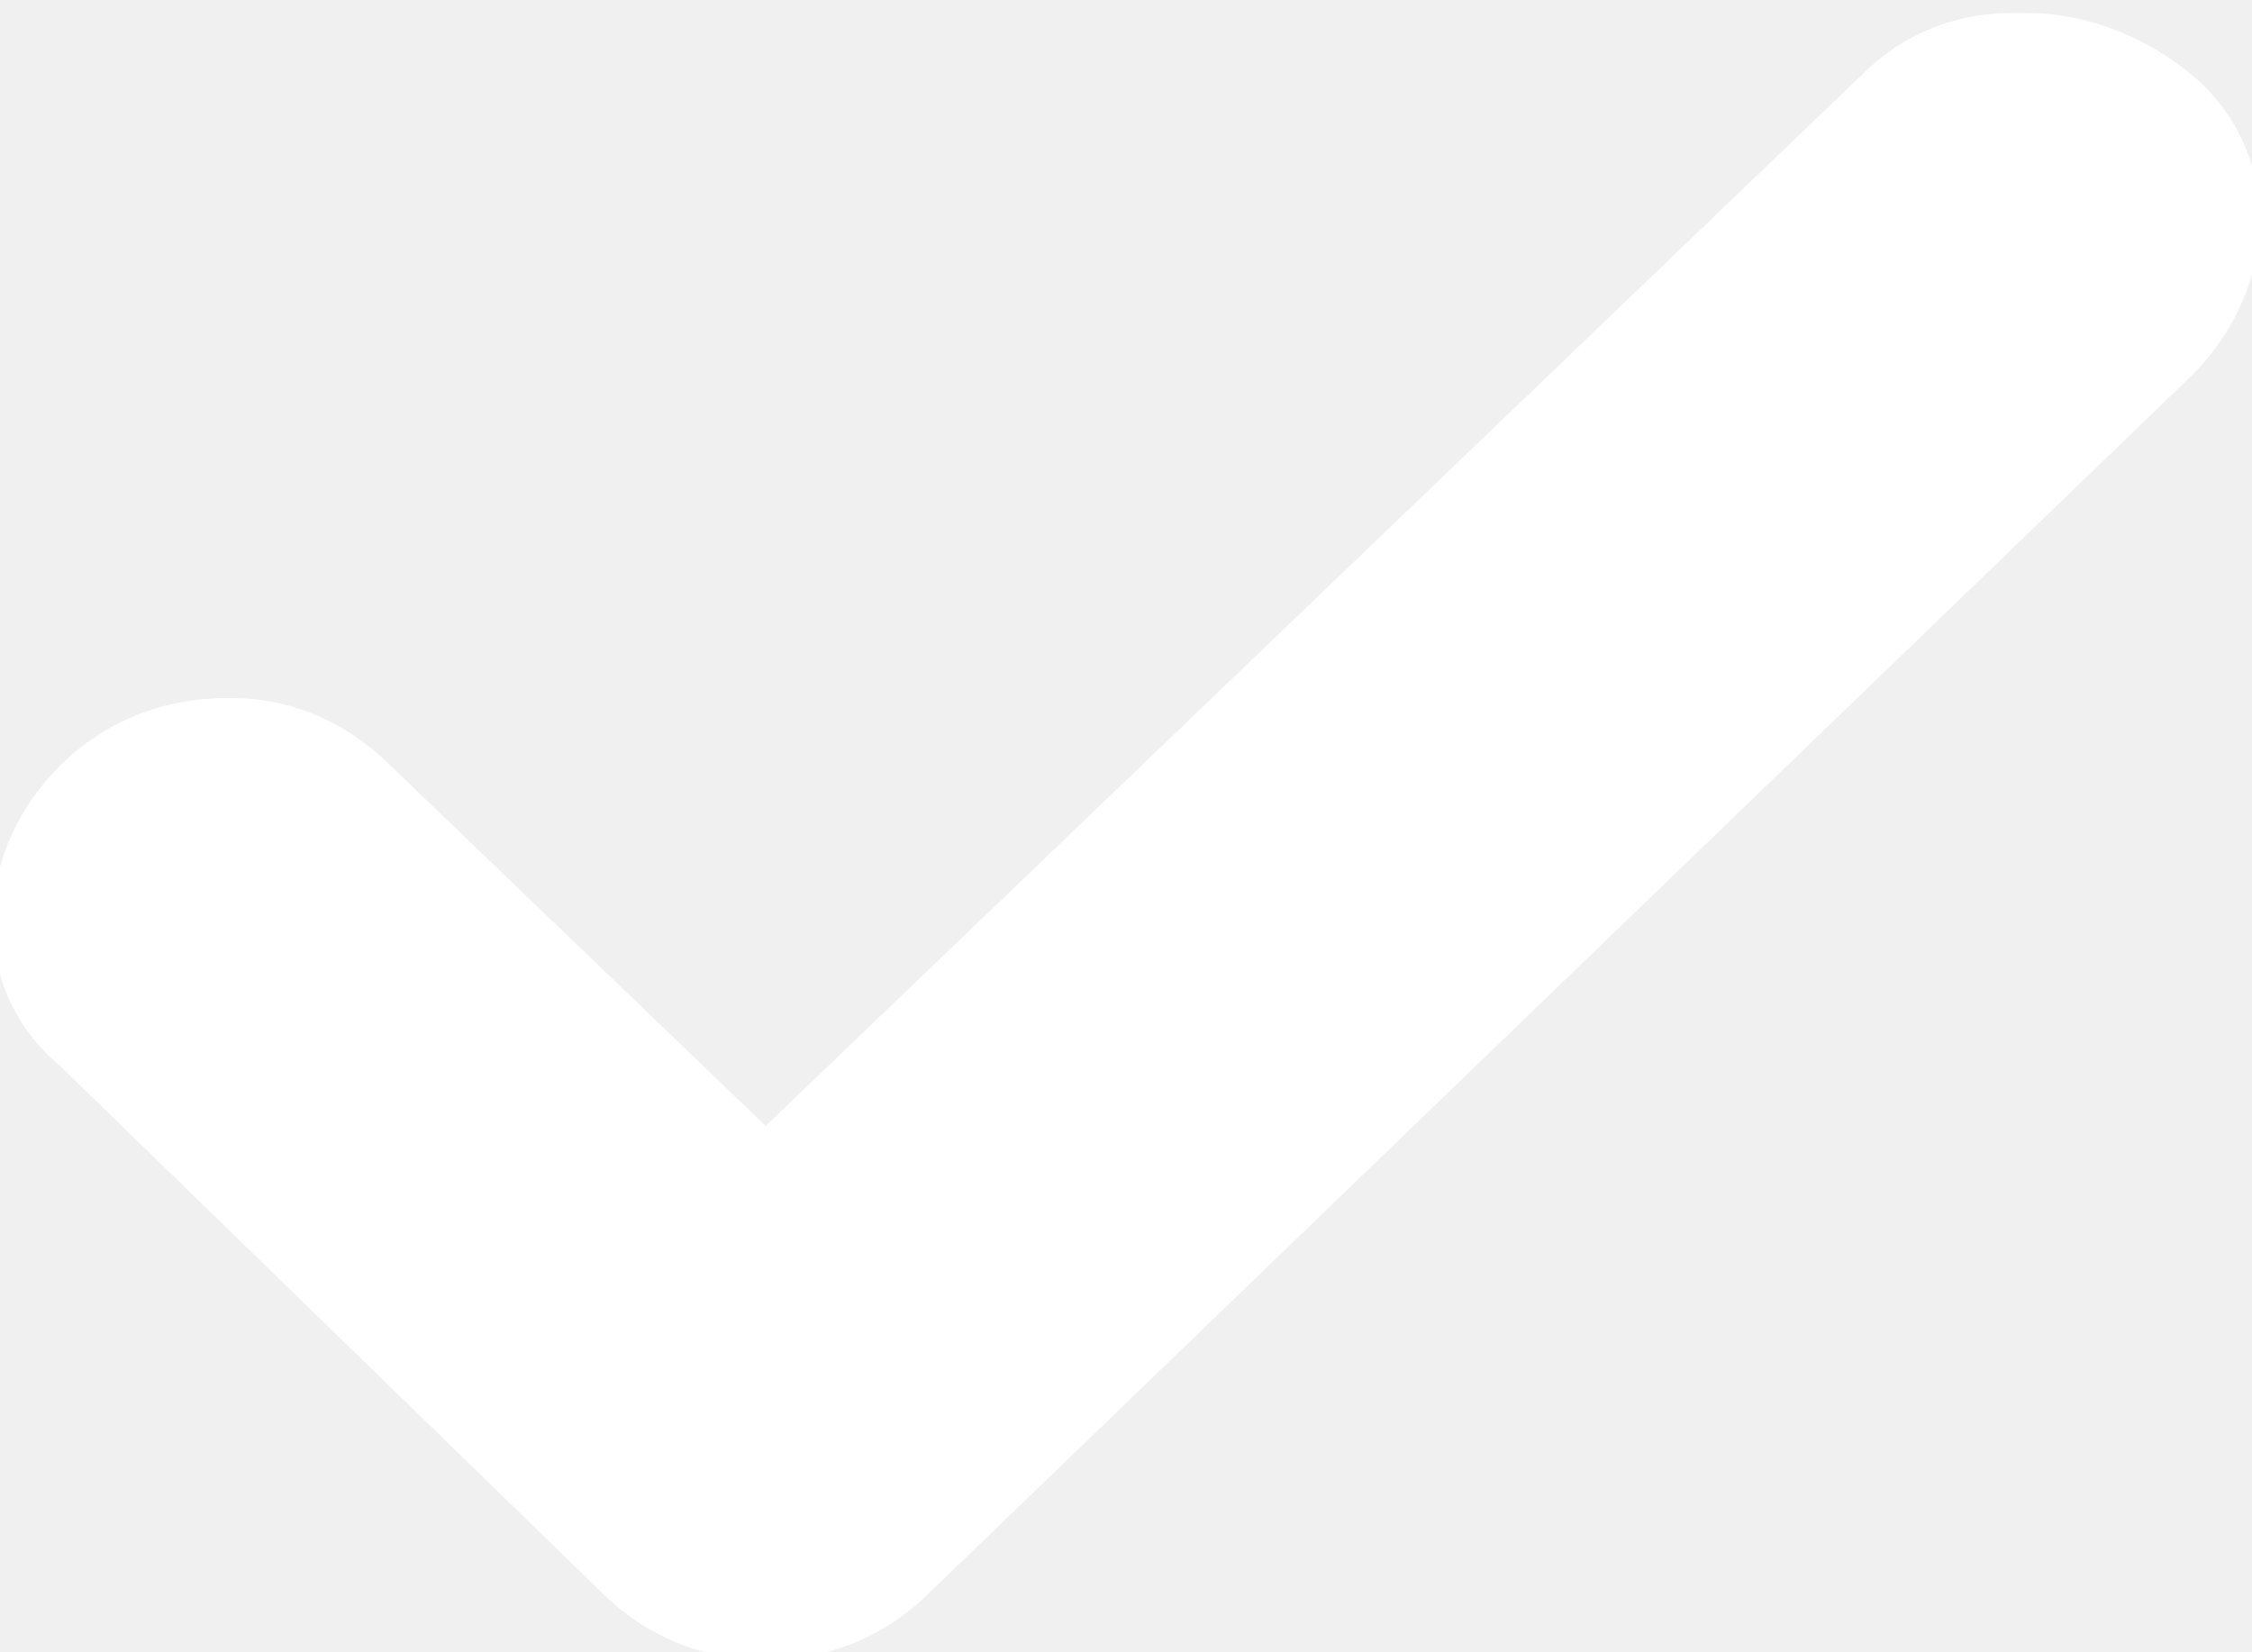
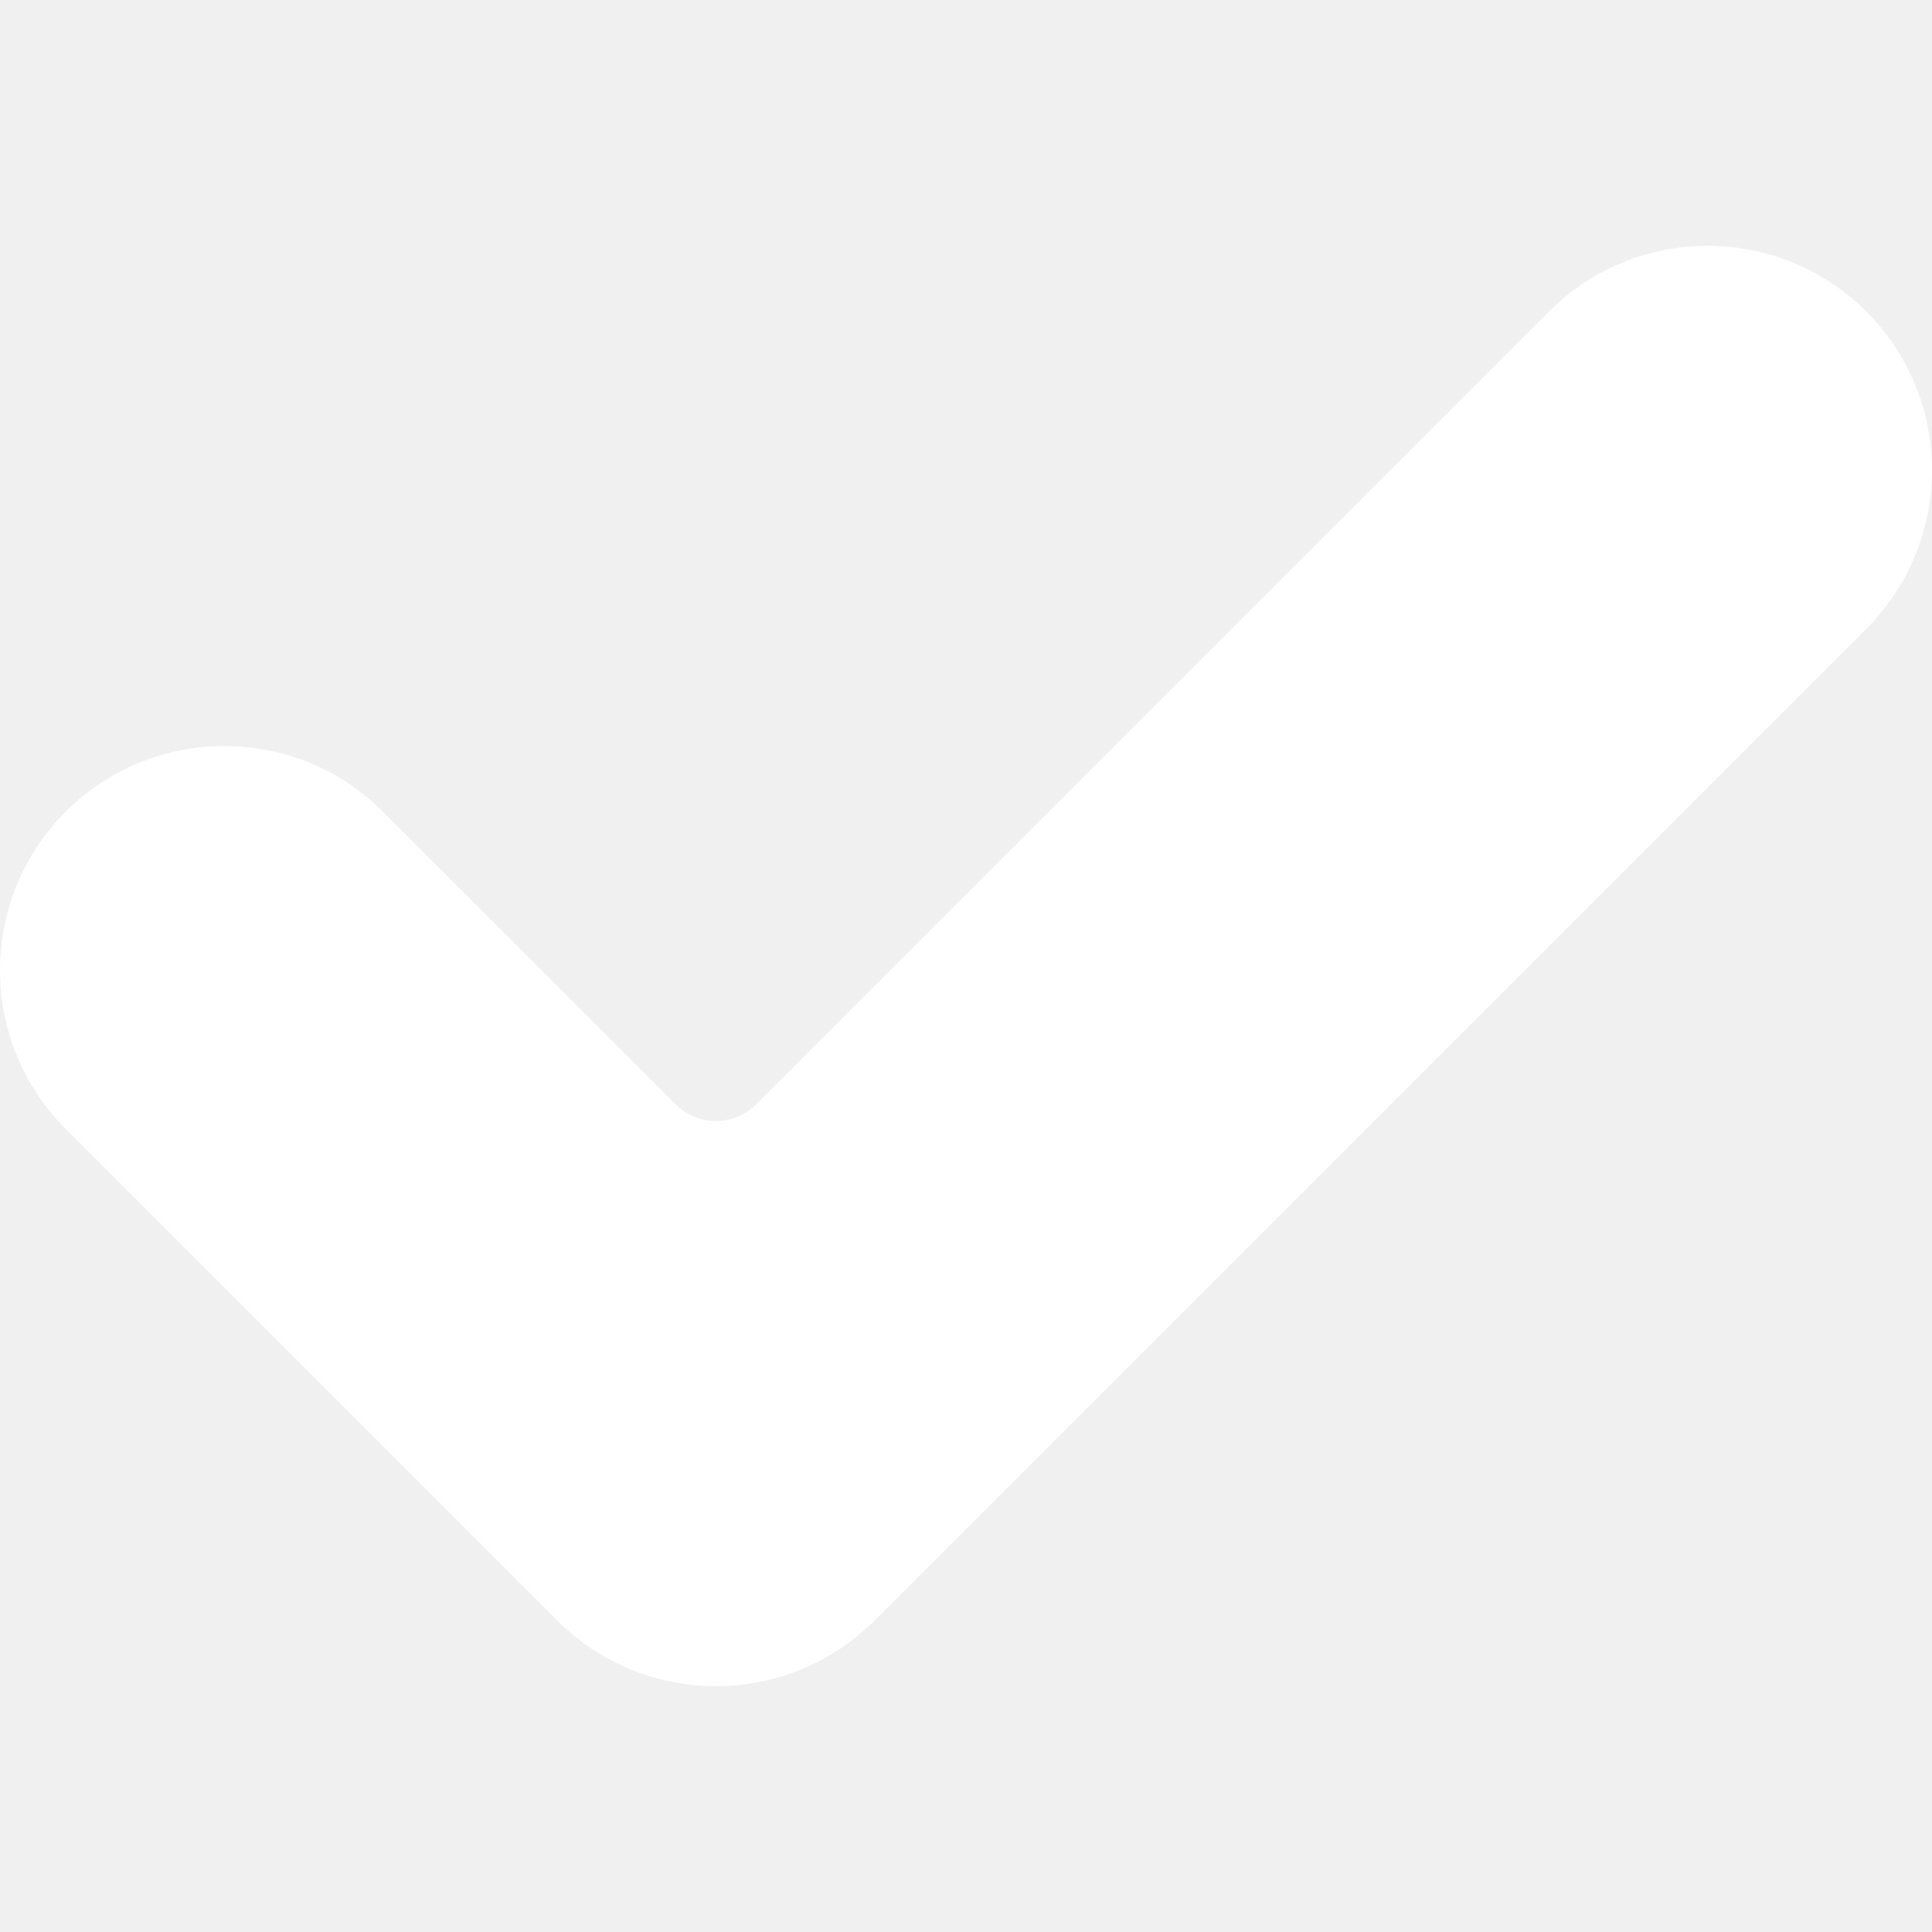
- <svg xmlns="http://www.w3.org/2000/svg" version="1.1" id="Слой_1" x="0px" y="0px" viewBox="0 0 15 11" enable-background="new 0 0 15 11" xml:space="preserve">
+ <svg xmlns="http://www.w3.org/2000/svg" version="1.1" id="Capa_1" x="0px" y="0px" width="512px" height="512px" viewBox="0 0 45.701 45.7" style="enable-background:new 0 0 45.701 45.7;" xml:space="preserve">
  <g>
-     <path id="path-1" fill="#FFFFFF" d="M2.6,5.1C2,4.5,1,4.5,0.4,5.1c-0.6,0.6-0.6,1.5,0,2L4,10.6c0.6,0.6,1.5,0.6,2.1,0l8.4-8.1   c0.6-0.6,0.6-1.5,0-2s-1.5-0.6-2.1,0L5.1,7.5L2.6,5.1z" />
-   </g>
-   <g id="Symbols">
-     <g id="Components-_x2F_-Itemized-List-_x2F_-2--_x2F_-Pickup-Enter-Info" transform="translate(-354, -288)">
-       <g id="Group-4" transform="translate(23, 273)">
-         <g id="Group-5" transform="translate(202, 0)">
-           <g id="Group-3" transform="translate(116, 0)">
-             <g id="Mask">
-               <path id="path-1_1_" fill="#FFFFFF" d="M15.6,20.1c-0.6-0.6-1.5-0.6-2.1,0c-0.6,0.6-0.6,1.5,0,2l3.6,3.5        c0.6,0.6,1.5,0.6,2.1,0l8.4-8.1c0.6-0.6,0.6-1.5,0-2s-1.5-0.6-2.1,0l-7.3,7.1L15.6,20.1z" />
-             </g>
-           </g>
-         </g>
-       </g>
+     <g>
+       <path d="M20.687,38.332c-2.072,2.072-5.434,2.072-7.505,0L1.554,26.704c-2.072-2.071-2.072-5.433,0-7.504    c2.071-2.072,5.433-2.072,7.505,0l6.928,6.927c0.523,0.522,1.372,0.522,1.896,0L36.642,7.368c2.071-2.072,5.433-2.072,7.505,0    c0.995,0.995,1.554,2.345,1.554,3.752c0,1.407-0.559,2.757-1.554,3.752L20.687,38.332z" fill="#FFFFFF" />
    </g>
  </g>
+   <g>
+ </g>
+   <g>
+ </g>
+   <g>
+ </g>
+   <g>
+ </g>
+   <g>
+ </g>
+   <g>
+ </g>
+   <g>
+ </g>
+   <g>
+ </g>
+   <g>
+ </g>
+   <g>
+ </g>
+   <g>
+ </g>
+   <g>
+ </g>
+   <g>
+ </g>
+   <g>
+ </g>
+   <g>
+ </g>
</svg>
